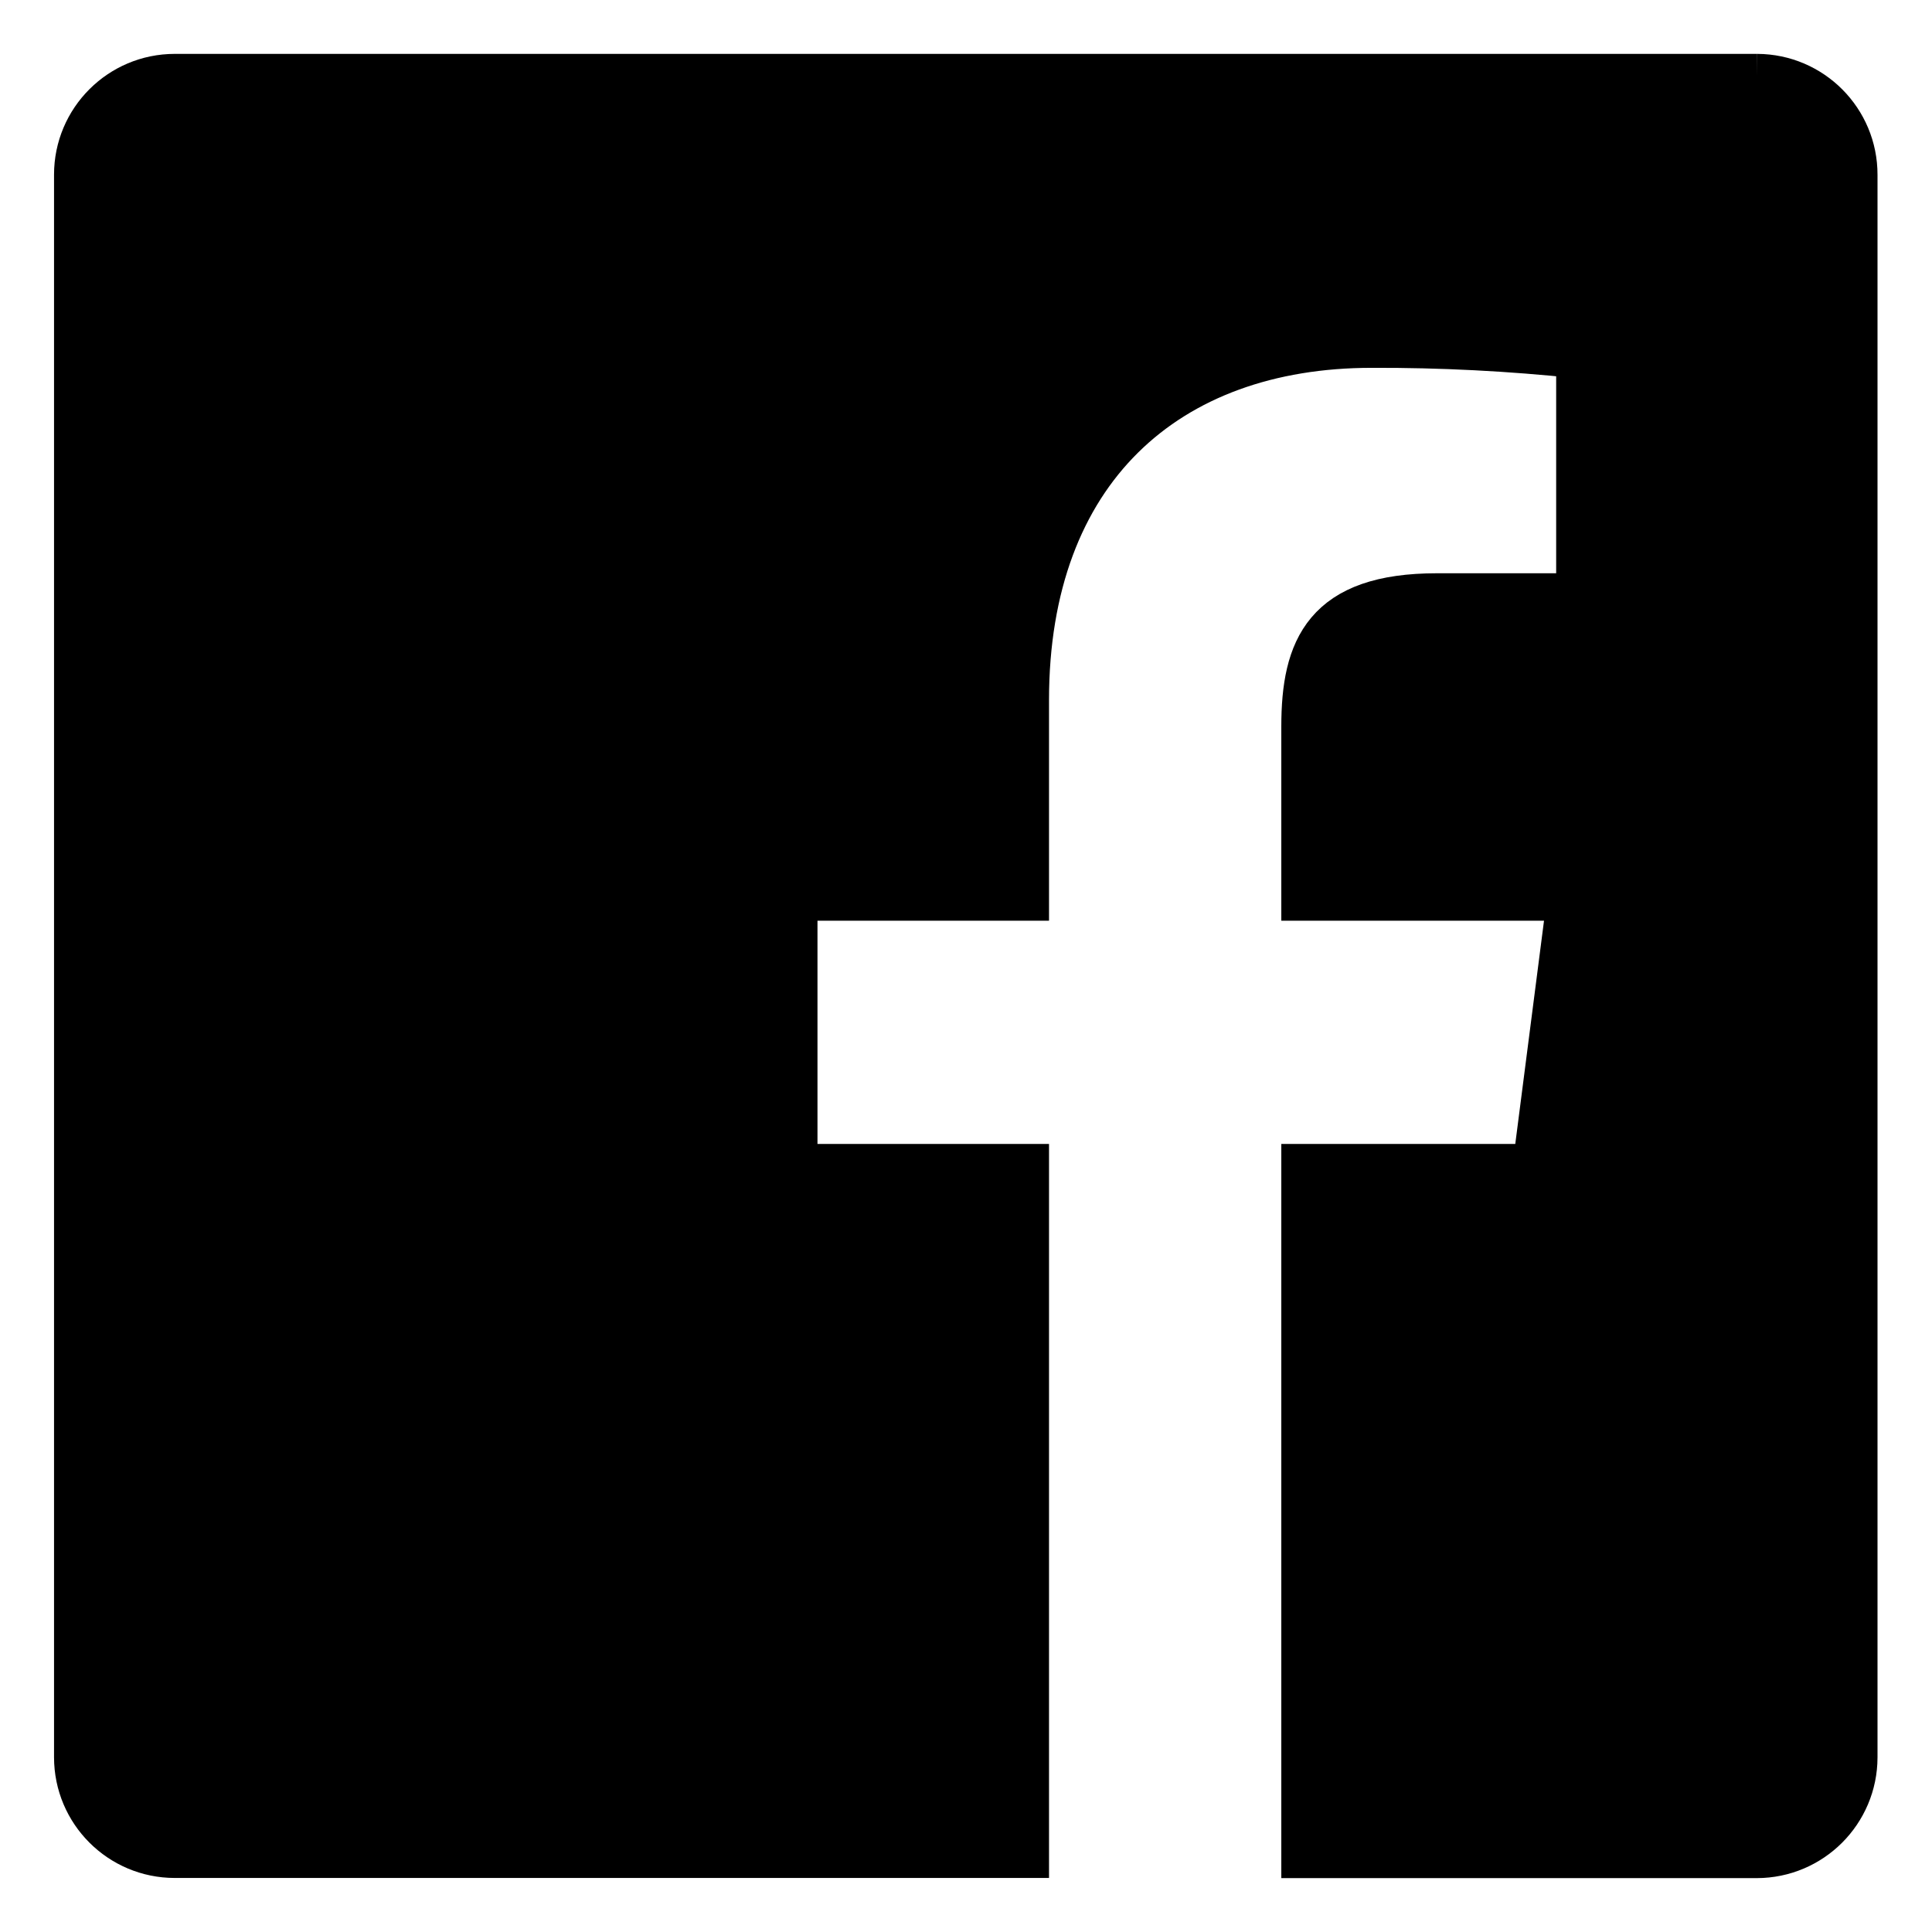
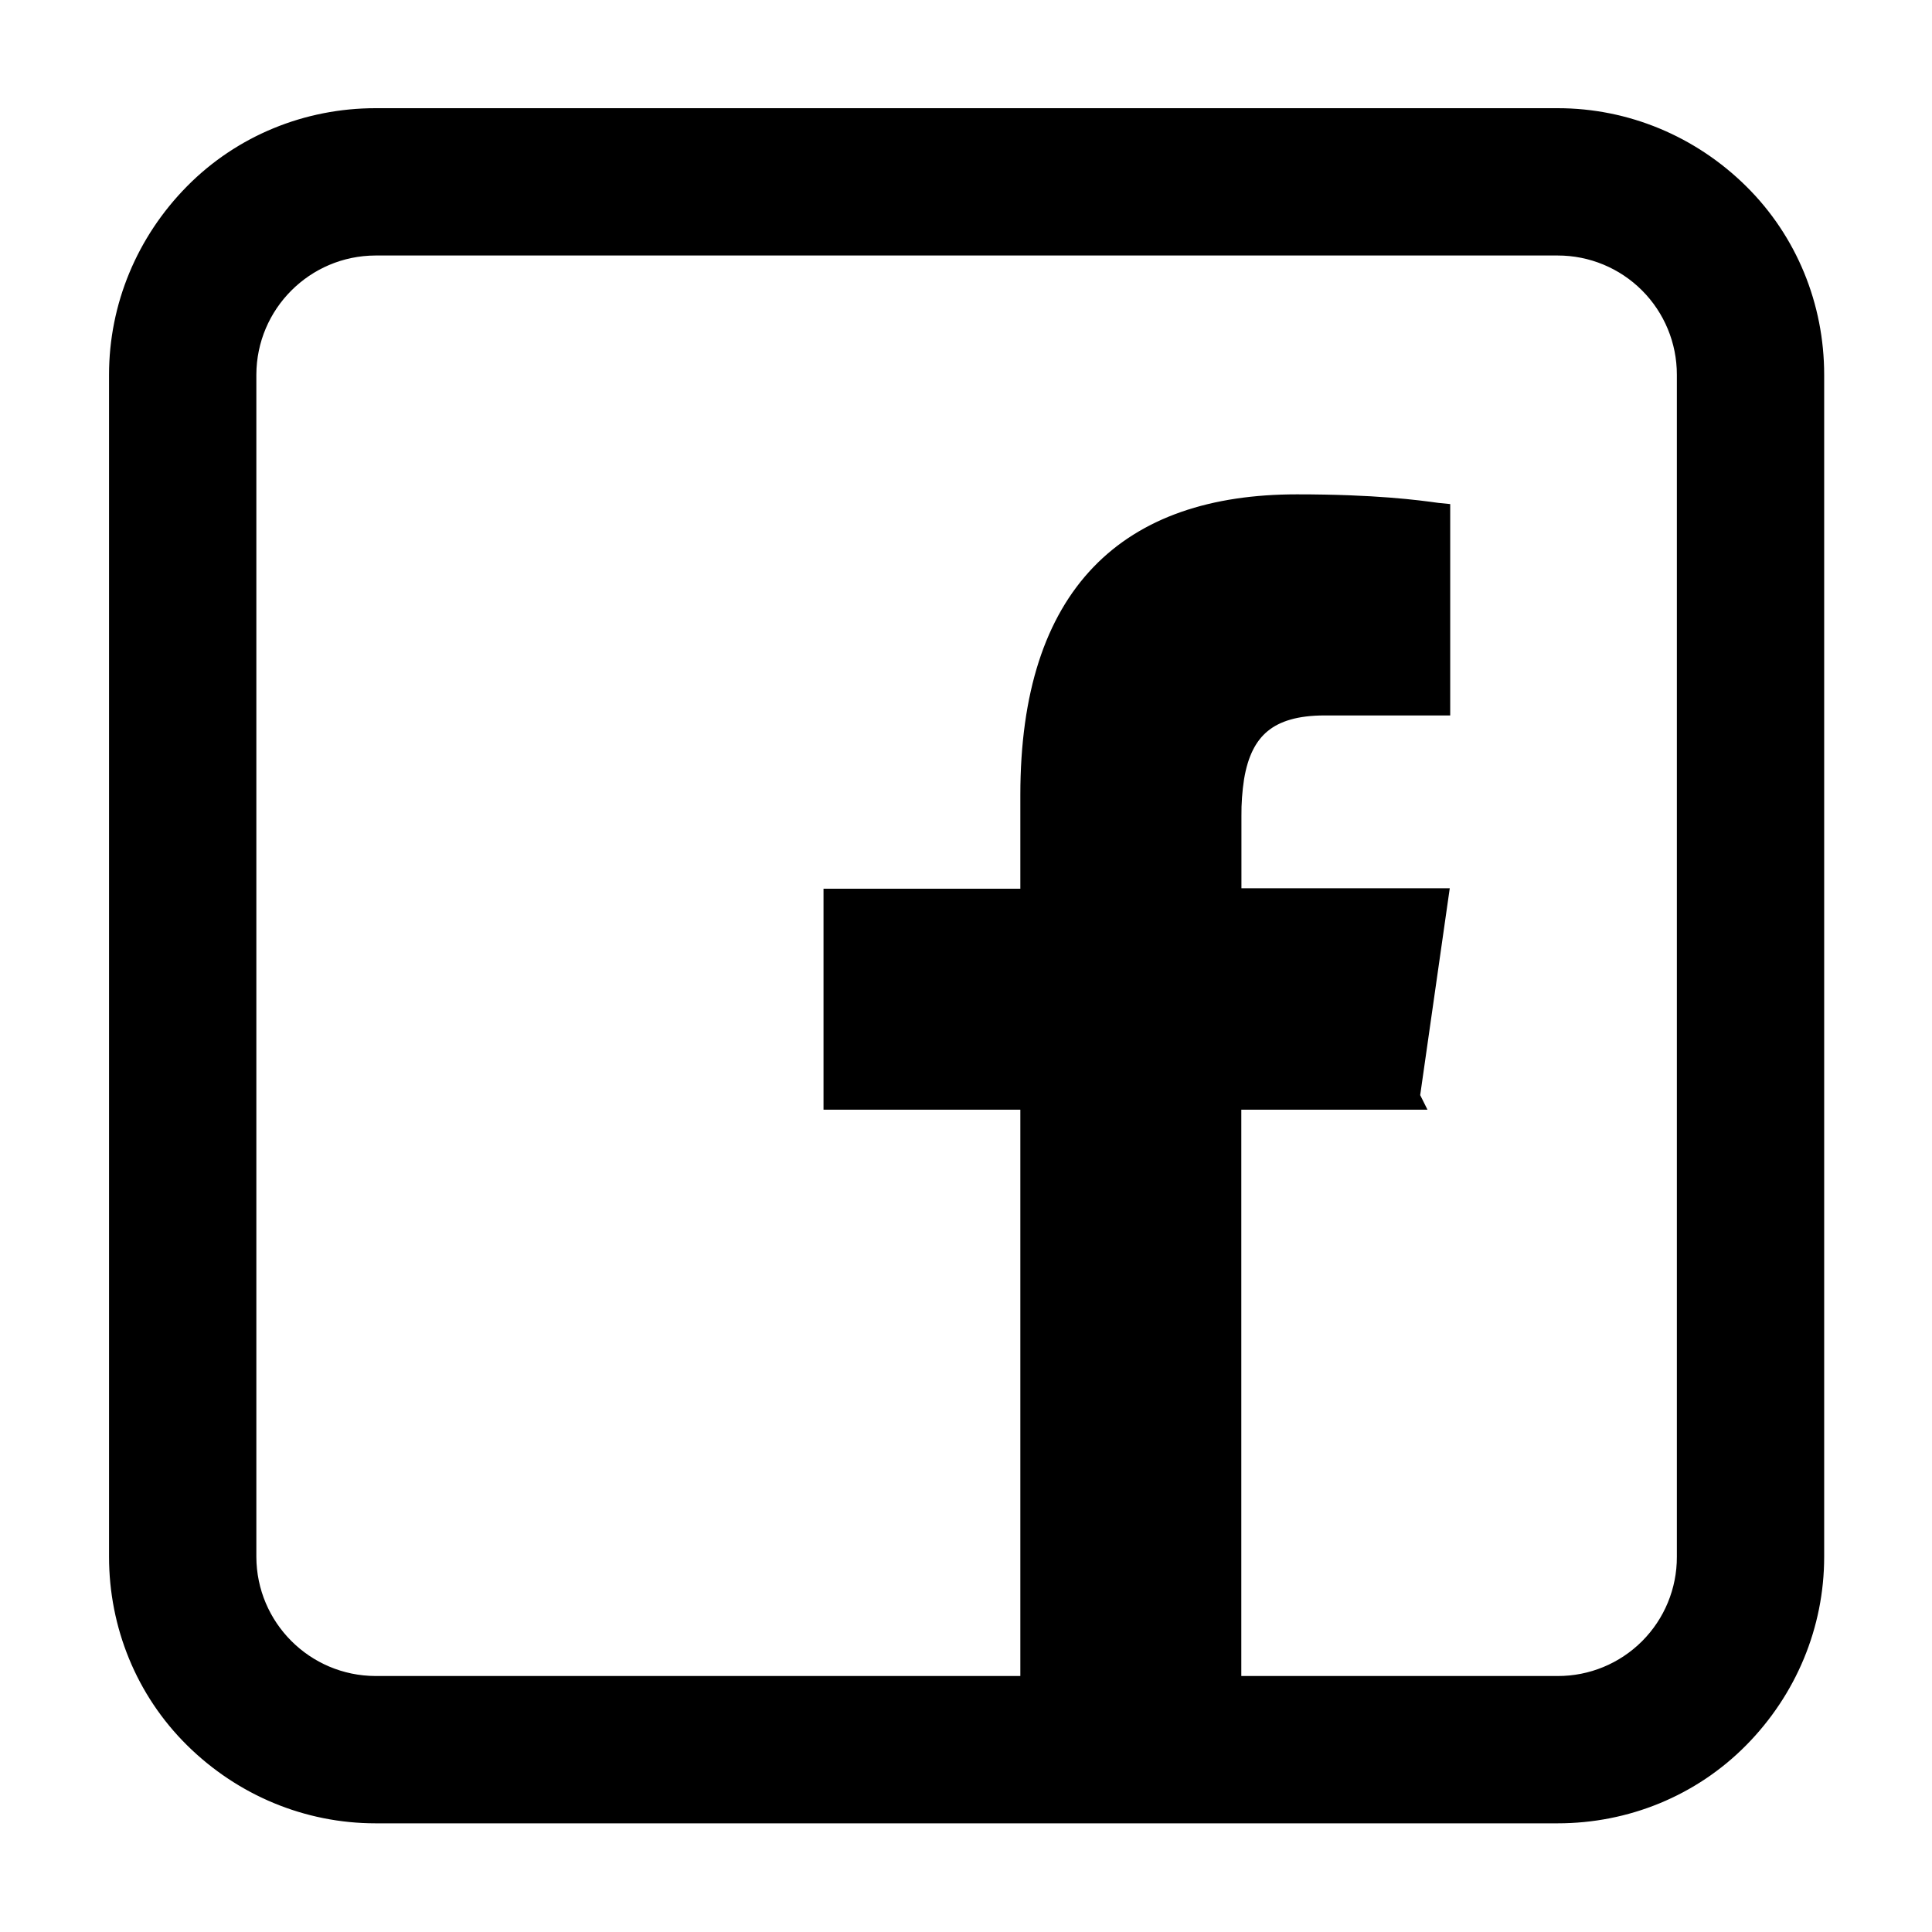
- <svg xmlns="http://www.w3.org/2000/svg" viewBox="0 0 128 128">
-   <path fill="currentColor" stroke="currentColor" stroke-width="3" d="M116.42 5.07H11.58a6.5 6.5 0 0 0-6.5 6.5v104.85a6.5 6.5 0 0 0 6.5 6.5H68V77.29H52.66V59.5H68V46.38c0-15.22 9.3-23.51 22.88-23.51a126 126 0 0 1 13.72.7v15.91h-9.39c-7.39 0-8.82 3.51-8.82 8.66V59.5H104l-2.29 17.79H86.39v45.64h30a6.51 6.51 0 0 0 6.5-6.5V11.58a6.5 6.5 0 0 0-6.47-6.51" />
+ <svg xmlns="http://www.w3.org/2000/svg" viewBox="0 0 16 16">
+   <path fill="currentColor" fill-rule="evenodd" clip-rule="evenodd" stroke="currentColor" stroke-width="0.2" d="M3.11 15c-.559 0-1.09-.222-1.49-.617s-.617-.931-.617-1.49v-9.79c0-.559.222-1.09.617-1.49S2.551.996 3.11.996h9.79c.559 0 1.09.222 1.49.617s.617.931.617 1.49v9.79c0 .559-.222 1.09-.617 1.49S13.459 15 12.9 15zm8.55-5.91h-1.48v4.89h2.72a1.084 1.084 0 0 0 1.087-1.087v-9.79A1.086 1.086 0 0 0 12.9 2.016H3.11a1.09 1.09 0 0 0-1.087 1.087v9.79A1.09 1.09 0 0 0 3.11 13.98h5.44V9.09H6.92V7.46h1.63v-.876c0-1.66.808-2.39 2.19-2.39c.647 0 .995.047 1.16.07l.01.001v1.56h-.94c-.474 0-.698.203-.766.612a2 2 0 0 0-.023.322v.697h1.71l-.233 1.63z" />
</svg>
